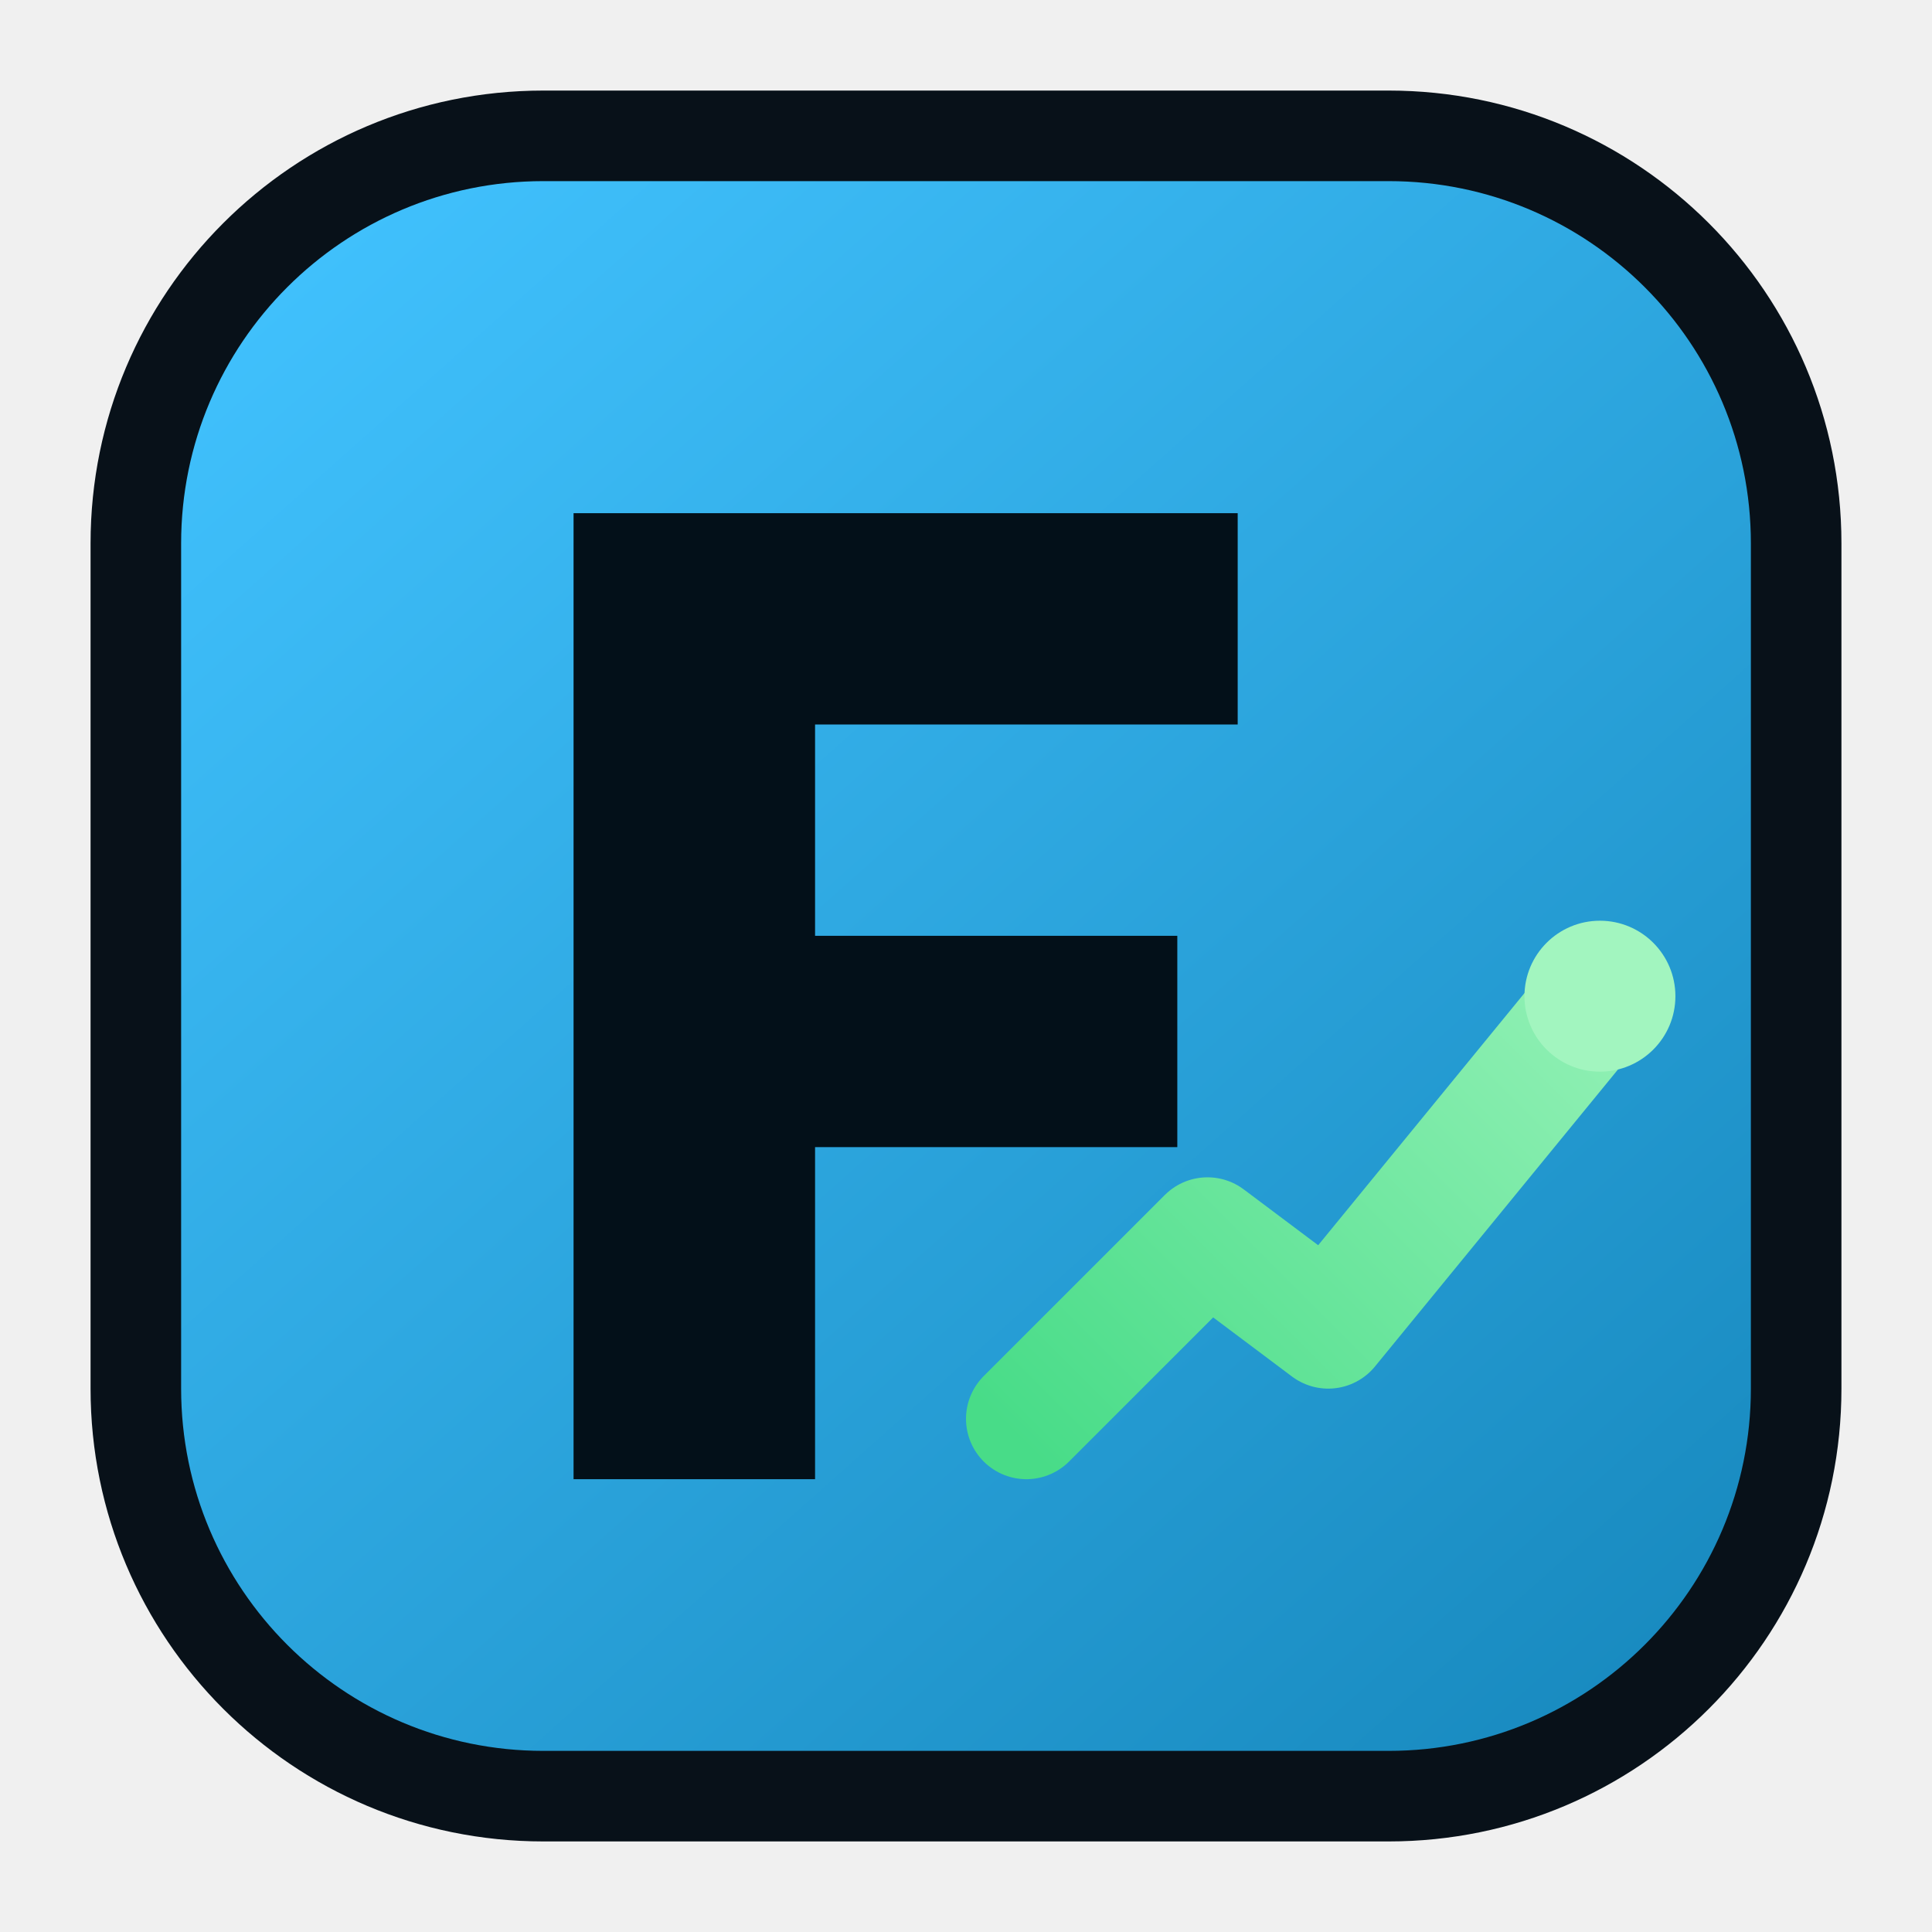
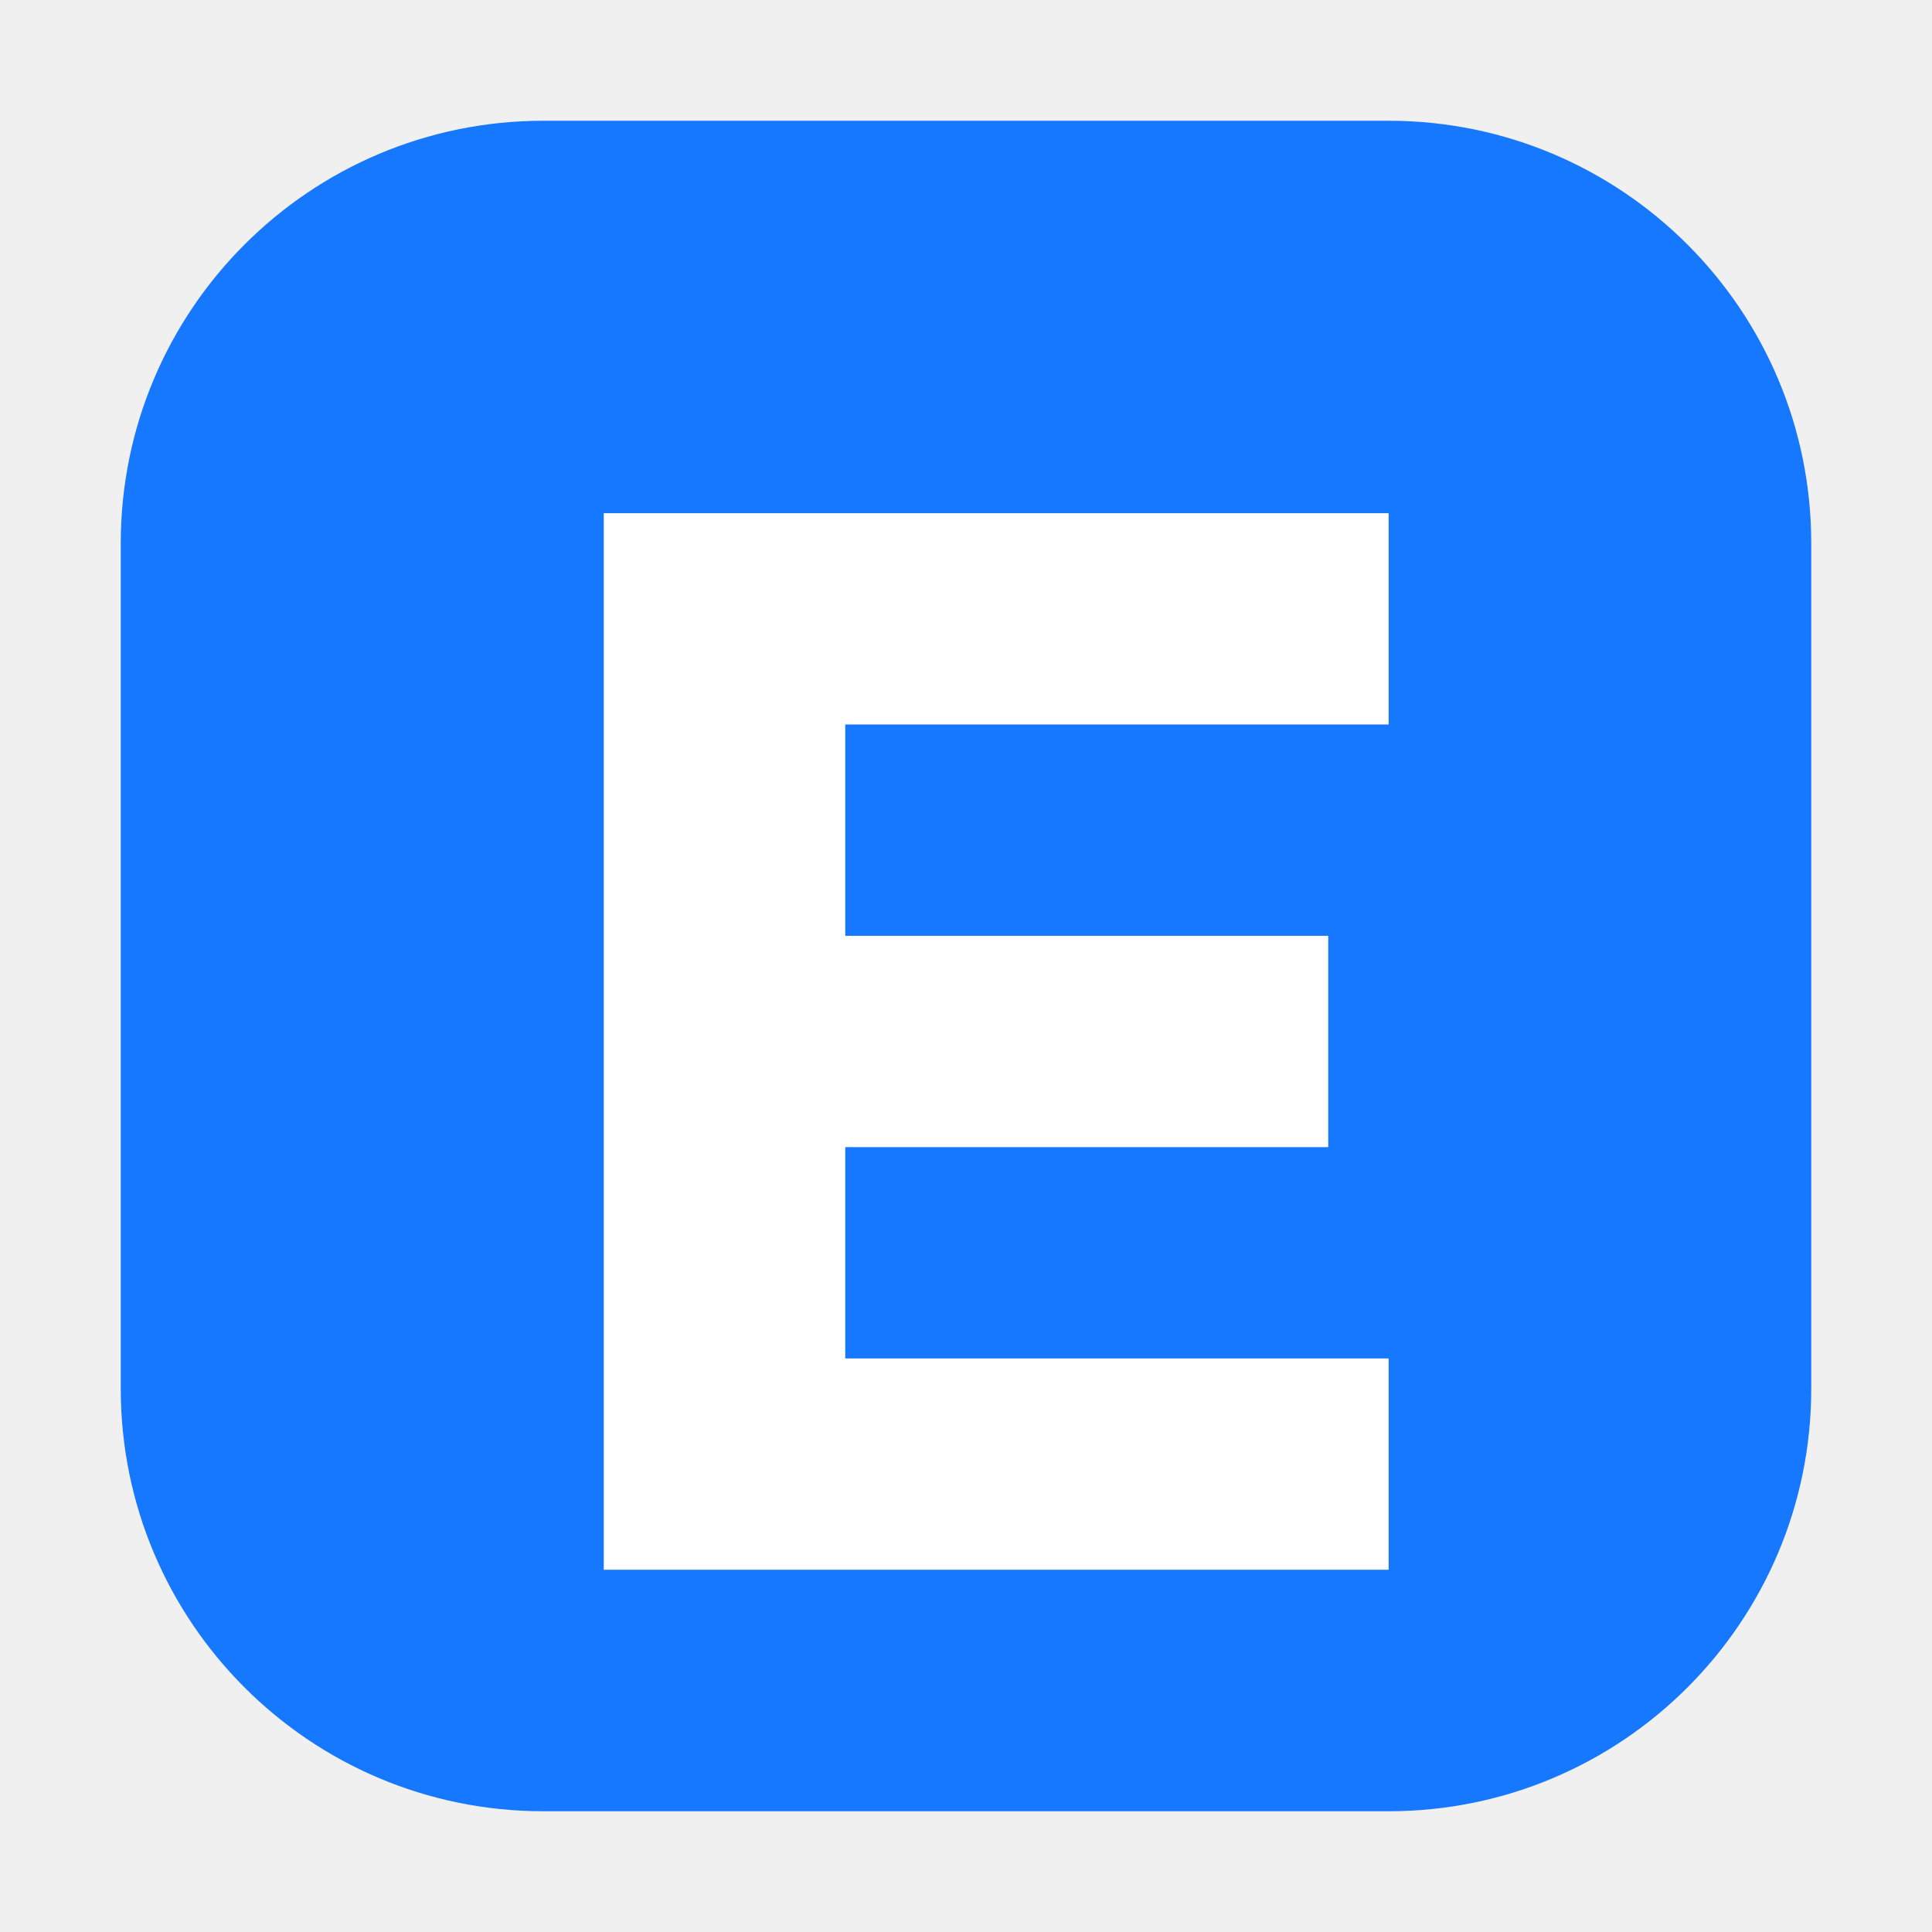
- <svg xmlns="http://www.w3.org/2000/svg" viewBox="0 0 64 64" role="img" aria-label="Finanko">
-   <defs>
-     <linearGradient id="bg" x1="8" y1="6" x2="56" y2="60" gradientUnits="userSpaceOnUse">
-       <stop stop-color="#42c3ff" />
-       <stop offset="1" stop-color="#1687bc" />
-     </linearGradient>
-     <linearGradient id="rise" x1="31" y1="45" x2="52" y2="24" gradientUnits="userSpaceOnUse">
-       <stop stop-color="#48dc88" />
-       <stop offset="1" stop-color="#a2f5bf" />
-     </linearGradient>
-   </defs>
-   <rect x="3" y="3" width="58" height="58" rx="15" fill="#081119" />
-   <rect x="6" y="6" width="52" height="52" rx="12" fill="url(#bg)" />
-   <path d="M19 17h22v7H27v7h12v7H27v11h-8V17Z" fill="#031019" />
-   <path d="m34 47 6-6 4 3 9-11" fill="none" stroke="url(#rise)" stroke-width="4" stroke-linecap="round" stroke-linejoin="round" />
-   <circle cx="53" cy="33" r="2.5" fill="#a2f5bf" />
+ <svg xmlns="http://www.w3.org/2000/svg" viewBox="0 0 64 64" role="img" aria-label="evenkvit">
+   <rect x="4" y="4" width="56" height="56" rx="14" fill="#1677ff" />
+   <path d="M20 17h26v7H28v7h16v7H28v7h18v7H20V17Z" fill="#fff" />
</svg>
